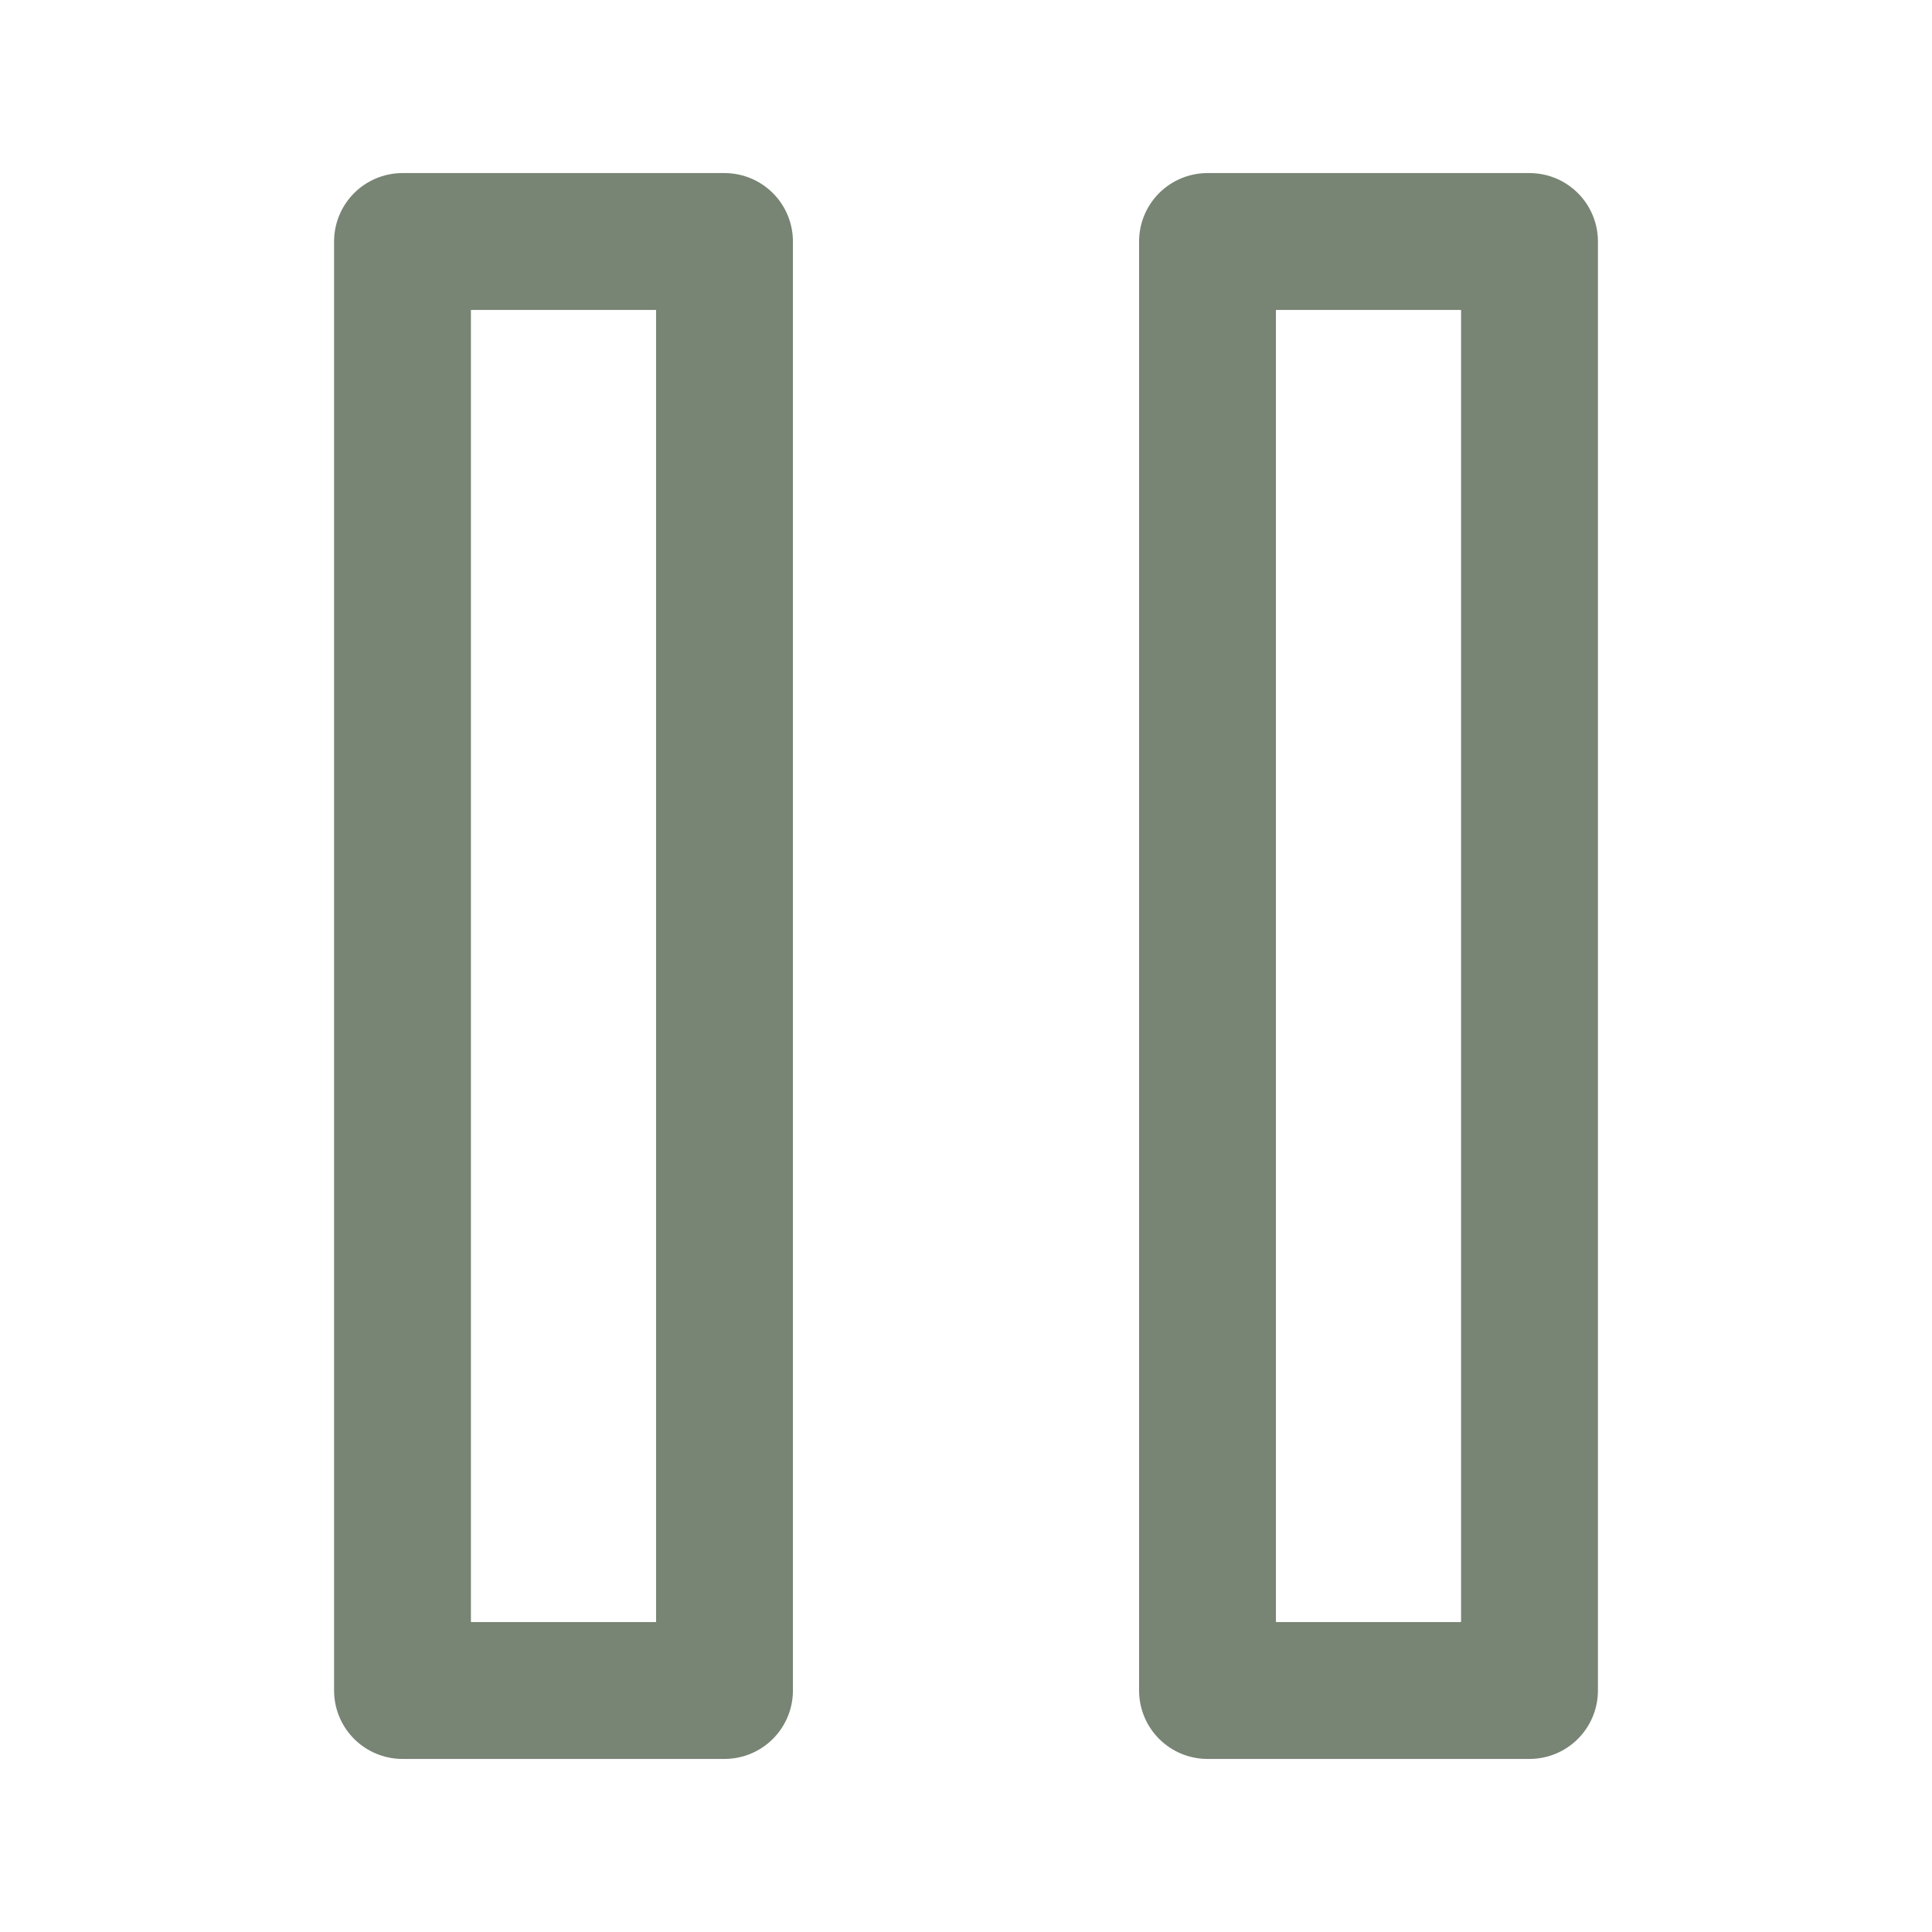
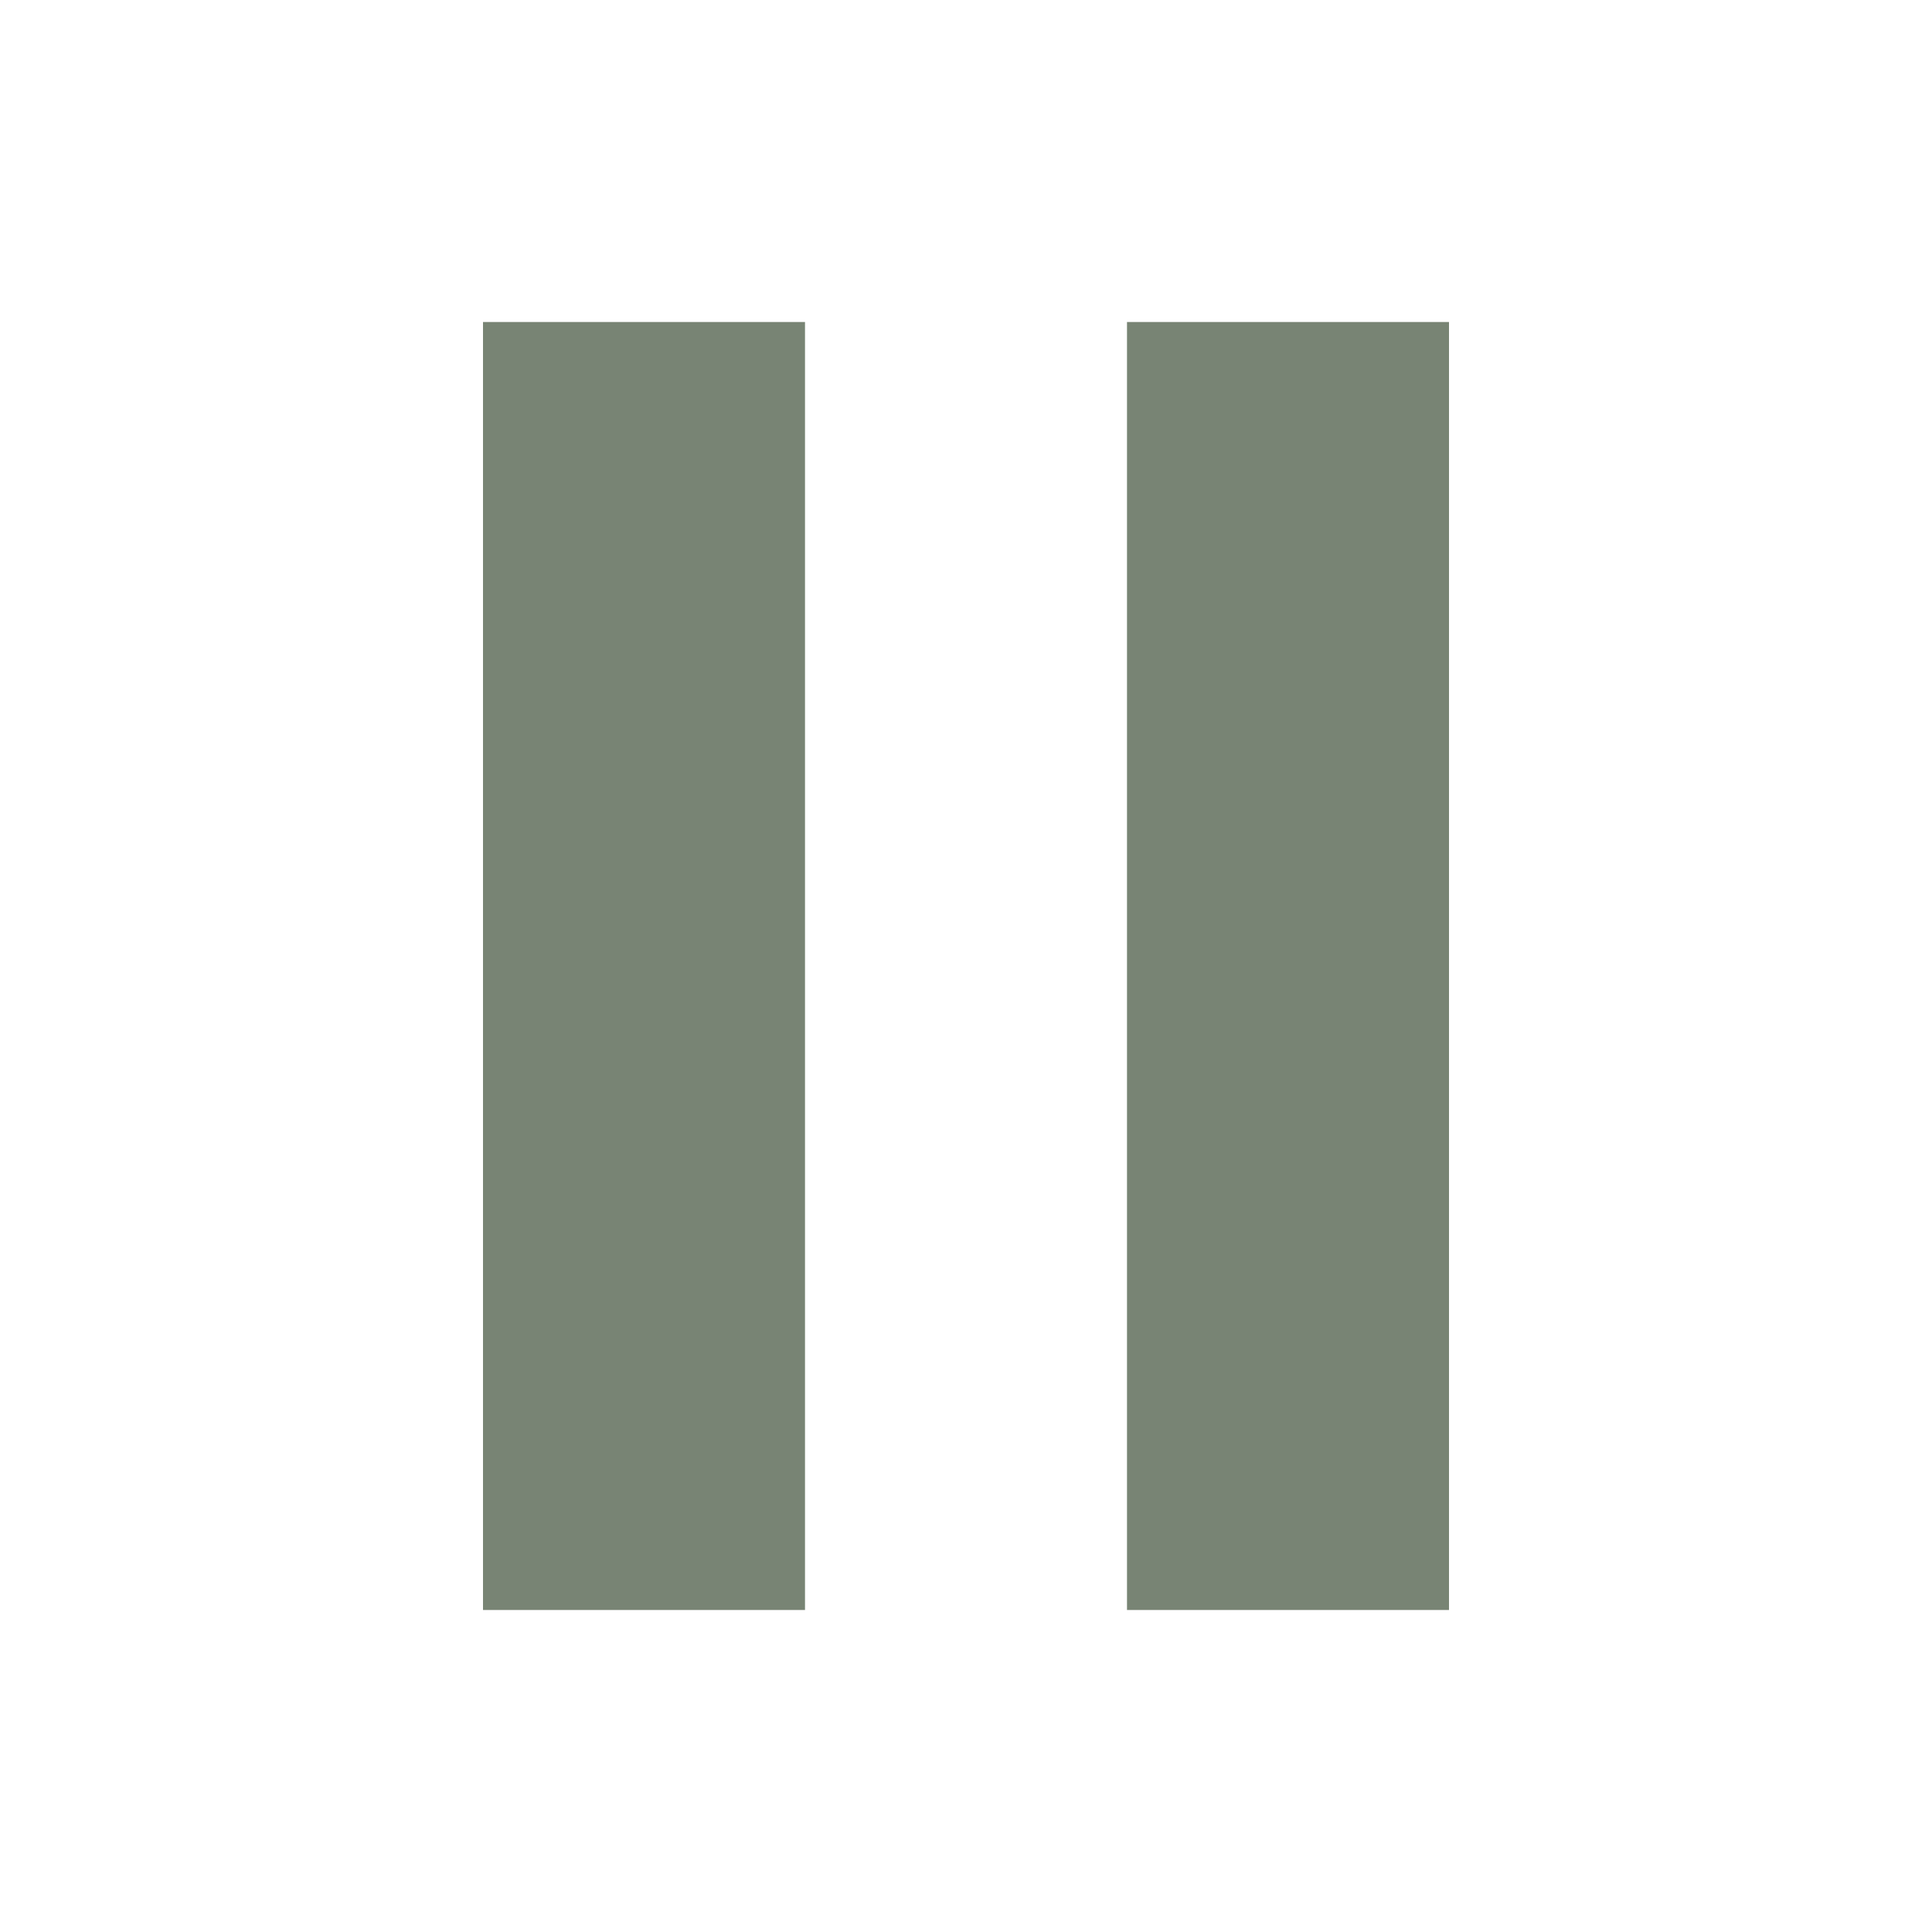
- <svg xmlns="http://www.w3.org/2000/svg" viewBox="0 0 24 24" fill-rule="evenodd" stroke="#788474" stroke-width="1.7" stroke-linecap="round" stroke-linejoin="round">
-   <path d="M5 3h4v18H5ZM15 3h4v18h-4Z" fill="none" />
+ <svg xmlns="http://www.w3.org/2000/svg" viewBox="0 0 24 24" fill-rule="evenodd" stroke="#788474" stroke-width="1.9" stroke-linecap="round" stroke-linejoin="round">
+   <path d="M6 4h4v16H6ZM14 4h4v16h-4Z" fill="#788474" stroke="none" />
</svg>
